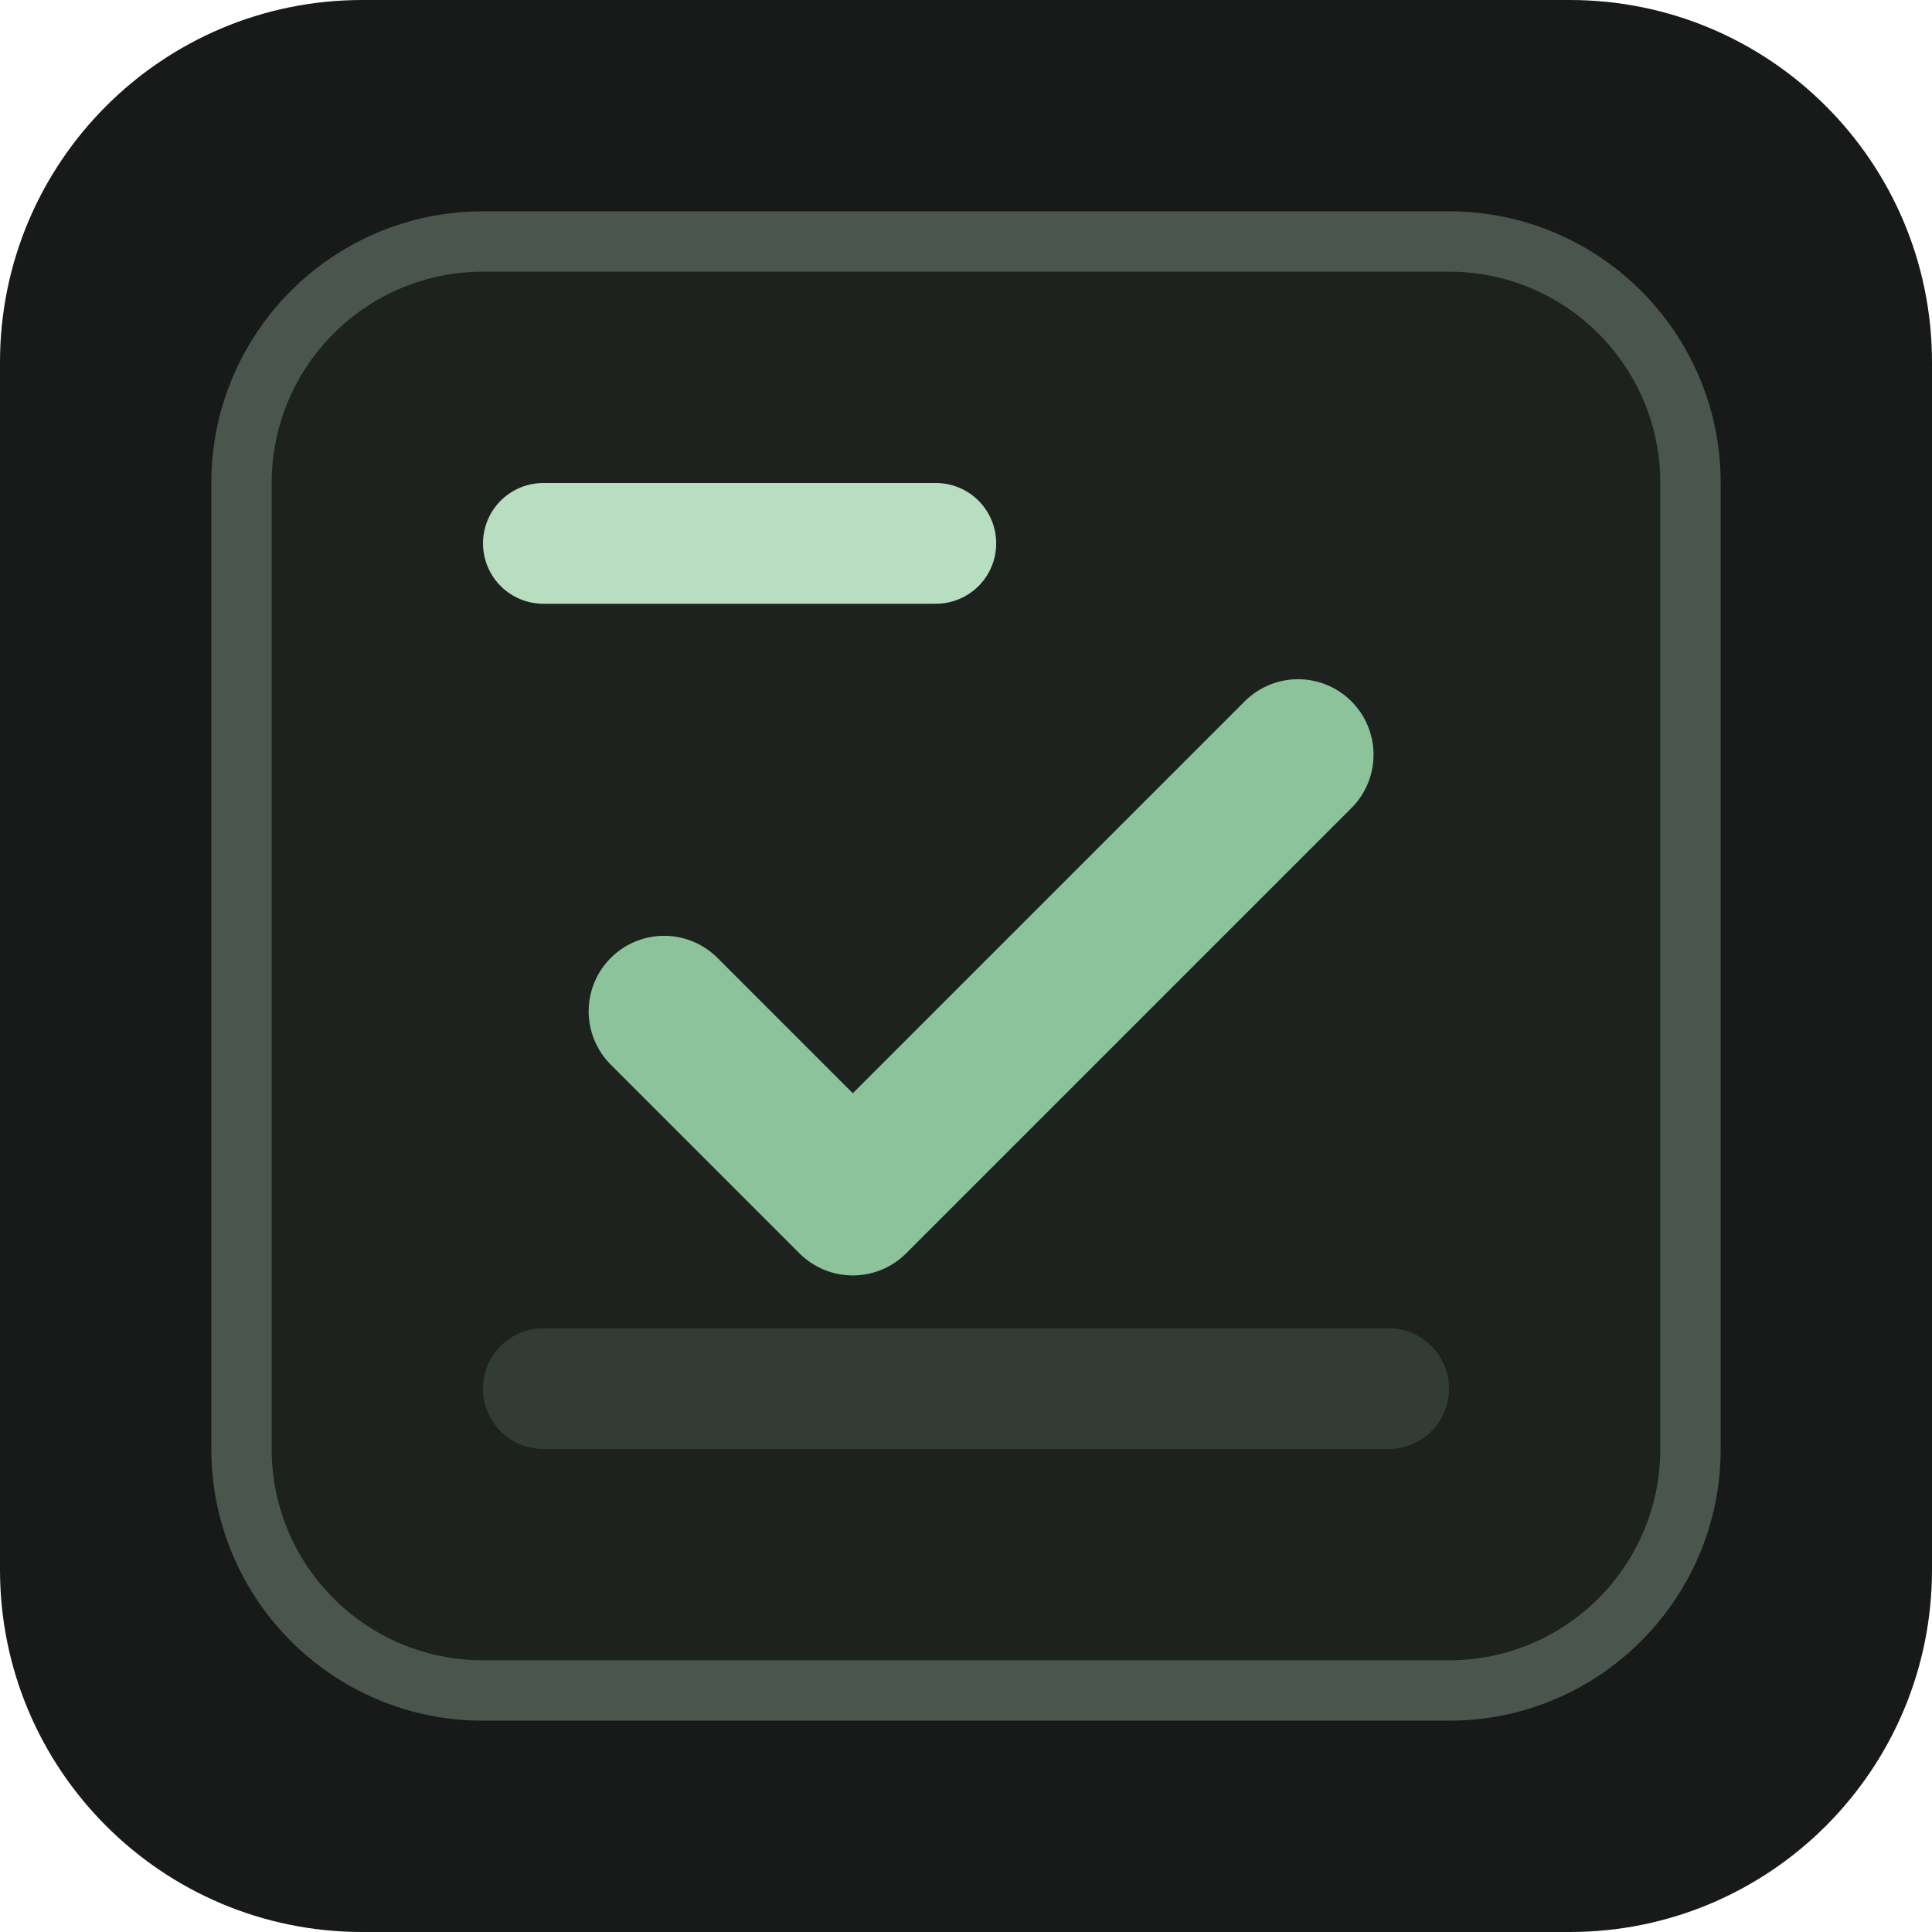
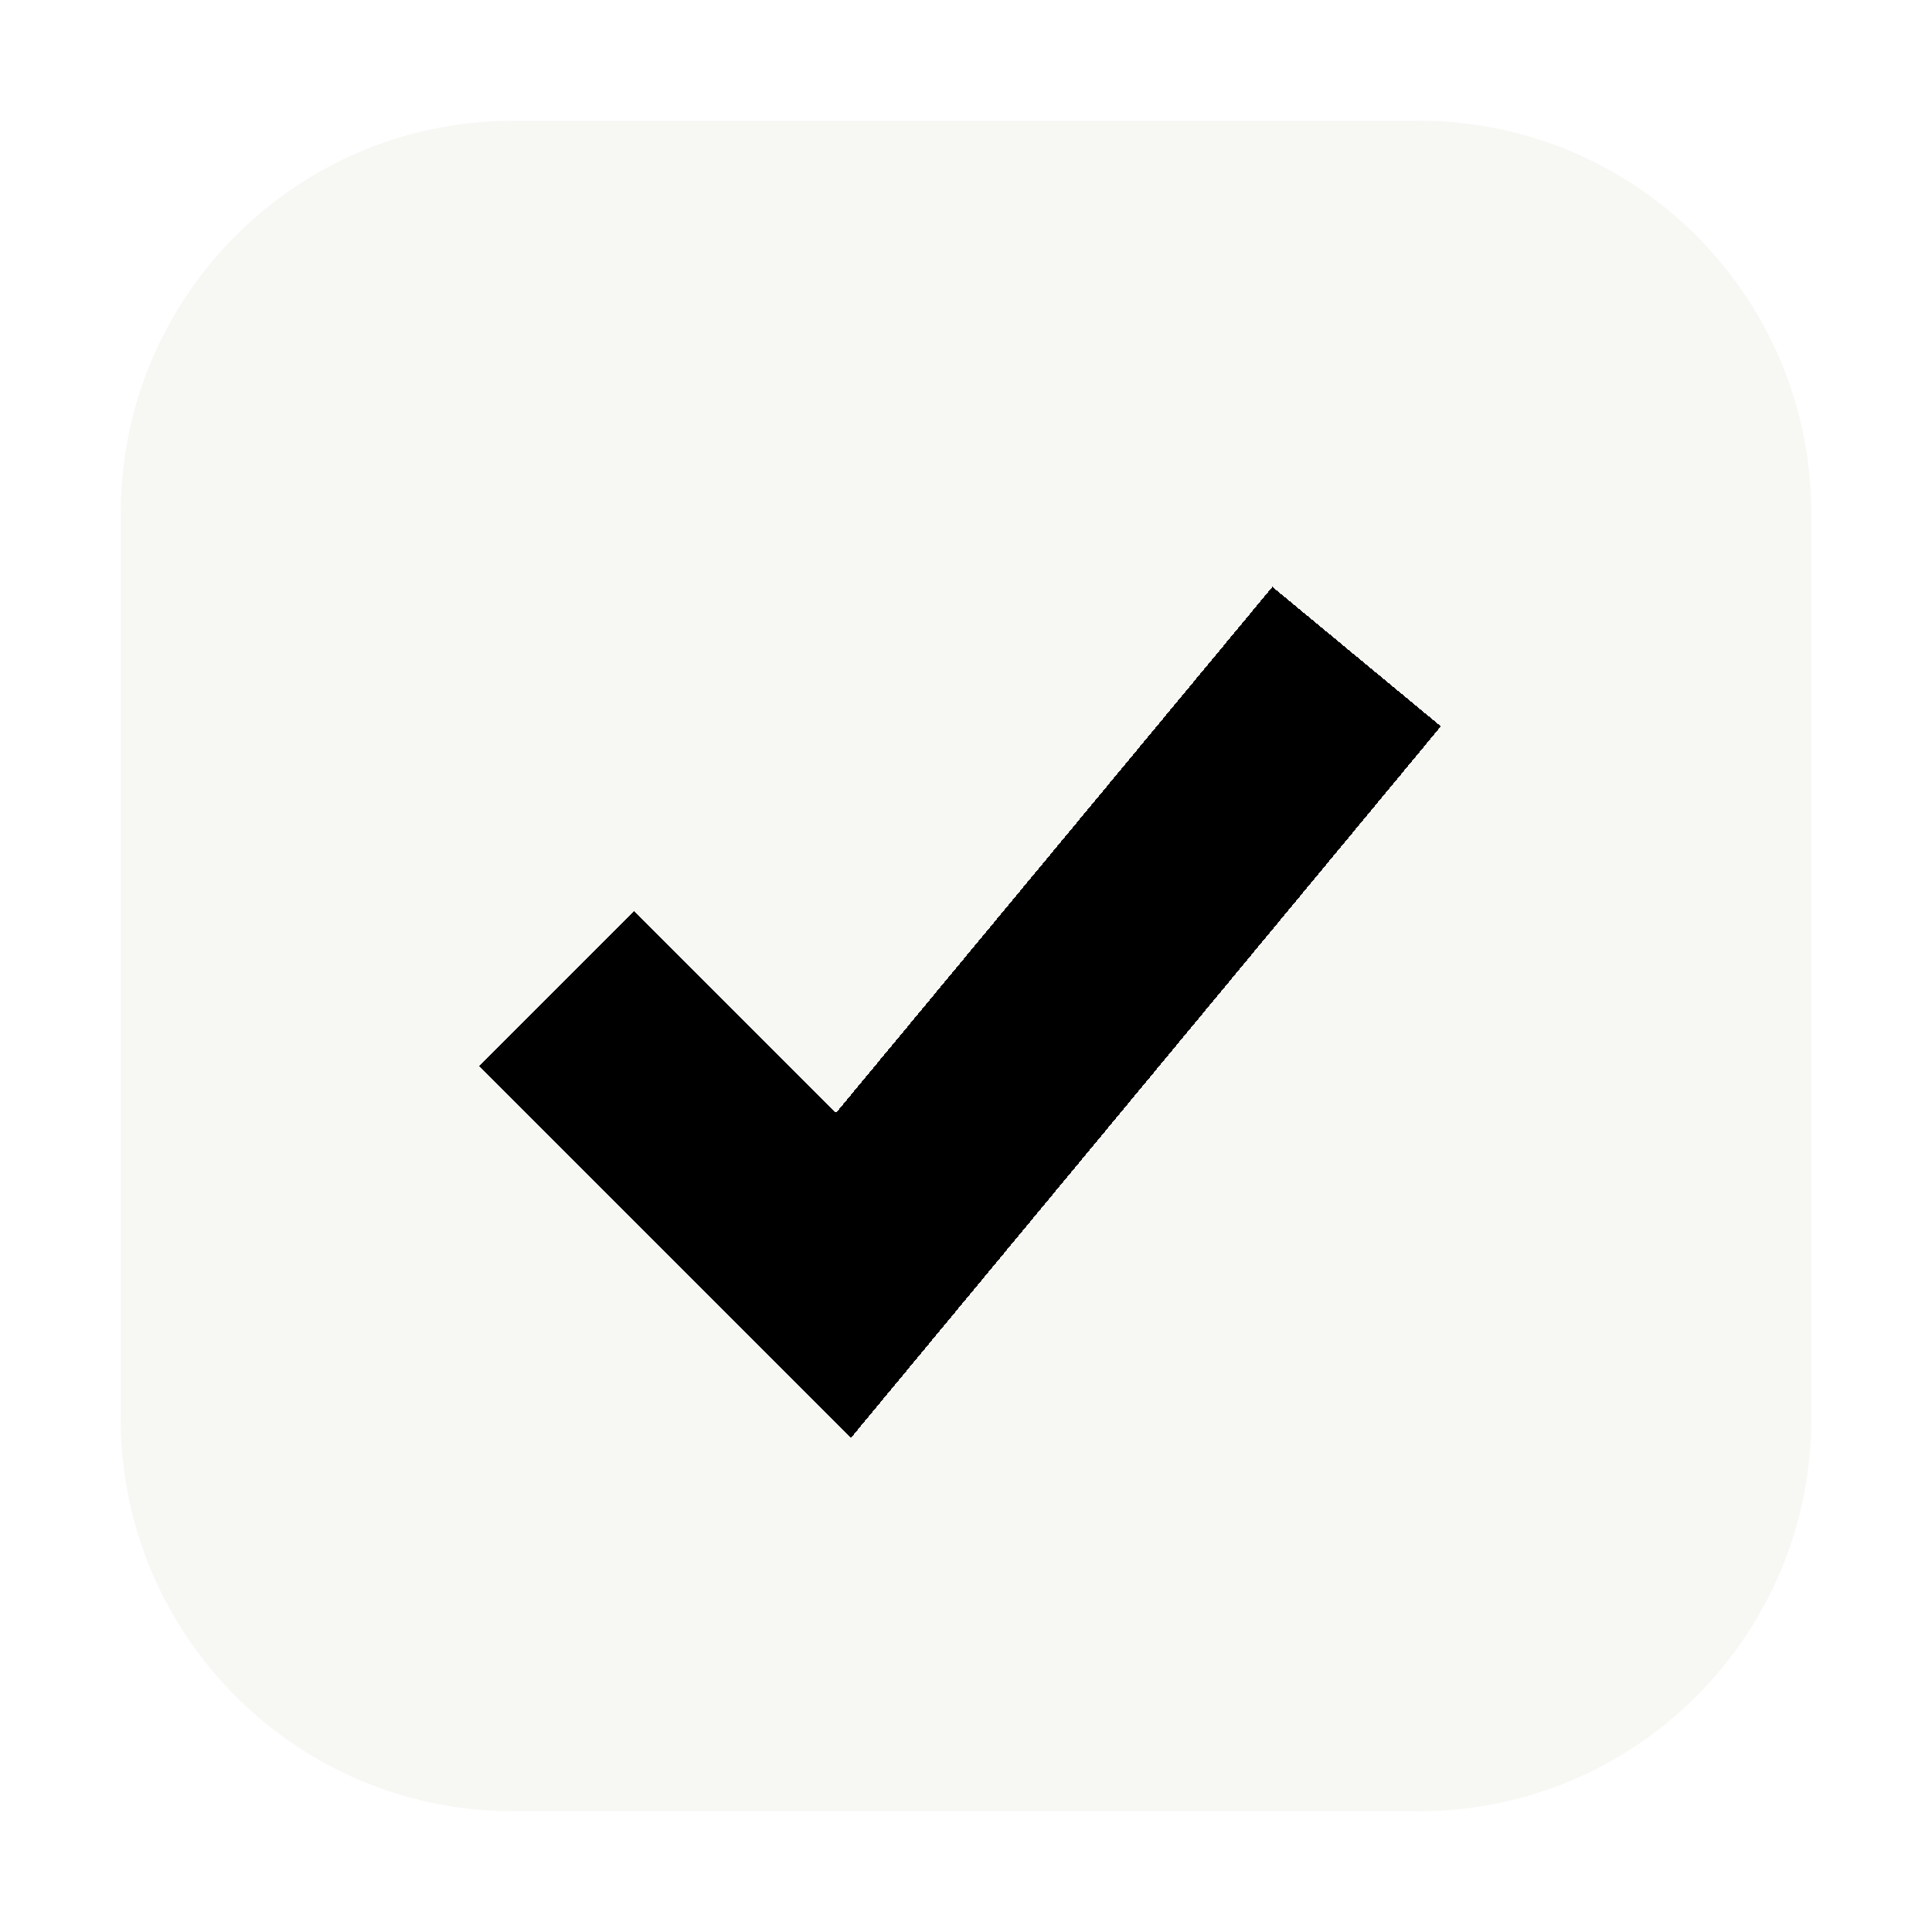
<svg xmlns="http://www.w3.org/2000/svg" viewBox="0 0 64 64">
-   <rect width="64" height="64" rx="12" fill="#171a18" />
-   <rect x="8" y="8" width="48" height="48" rx="8" fill="#1d221f" stroke="#4a554d" stroke-width="2" />
-   <path d="M22 33.5 28.25 39.75 43 25" fill="none" stroke="#8cc39b" stroke-width="5" stroke-linecap="round" stroke-linejoin="round" />
-   <path d="M18 18h13" fill="none" stroke="#b8dec2" stroke-width="4" stroke-linecap="round" />
-   <path d="M18 46h28" fill="none" stroke="#333b35" stroke-width="4" stroke-linecap="round" />
+   <rect x="4" y="4" width="56" height="56" rx="13" fill="#f7f8f4" />
+   <polygon points="15.87 35.31 28.19 47.63 47.73 24.06 42.15 19.44 27.69 36.87 21 30.19" fill="#000" shape-rendering="crispEdges" />
</svg>
